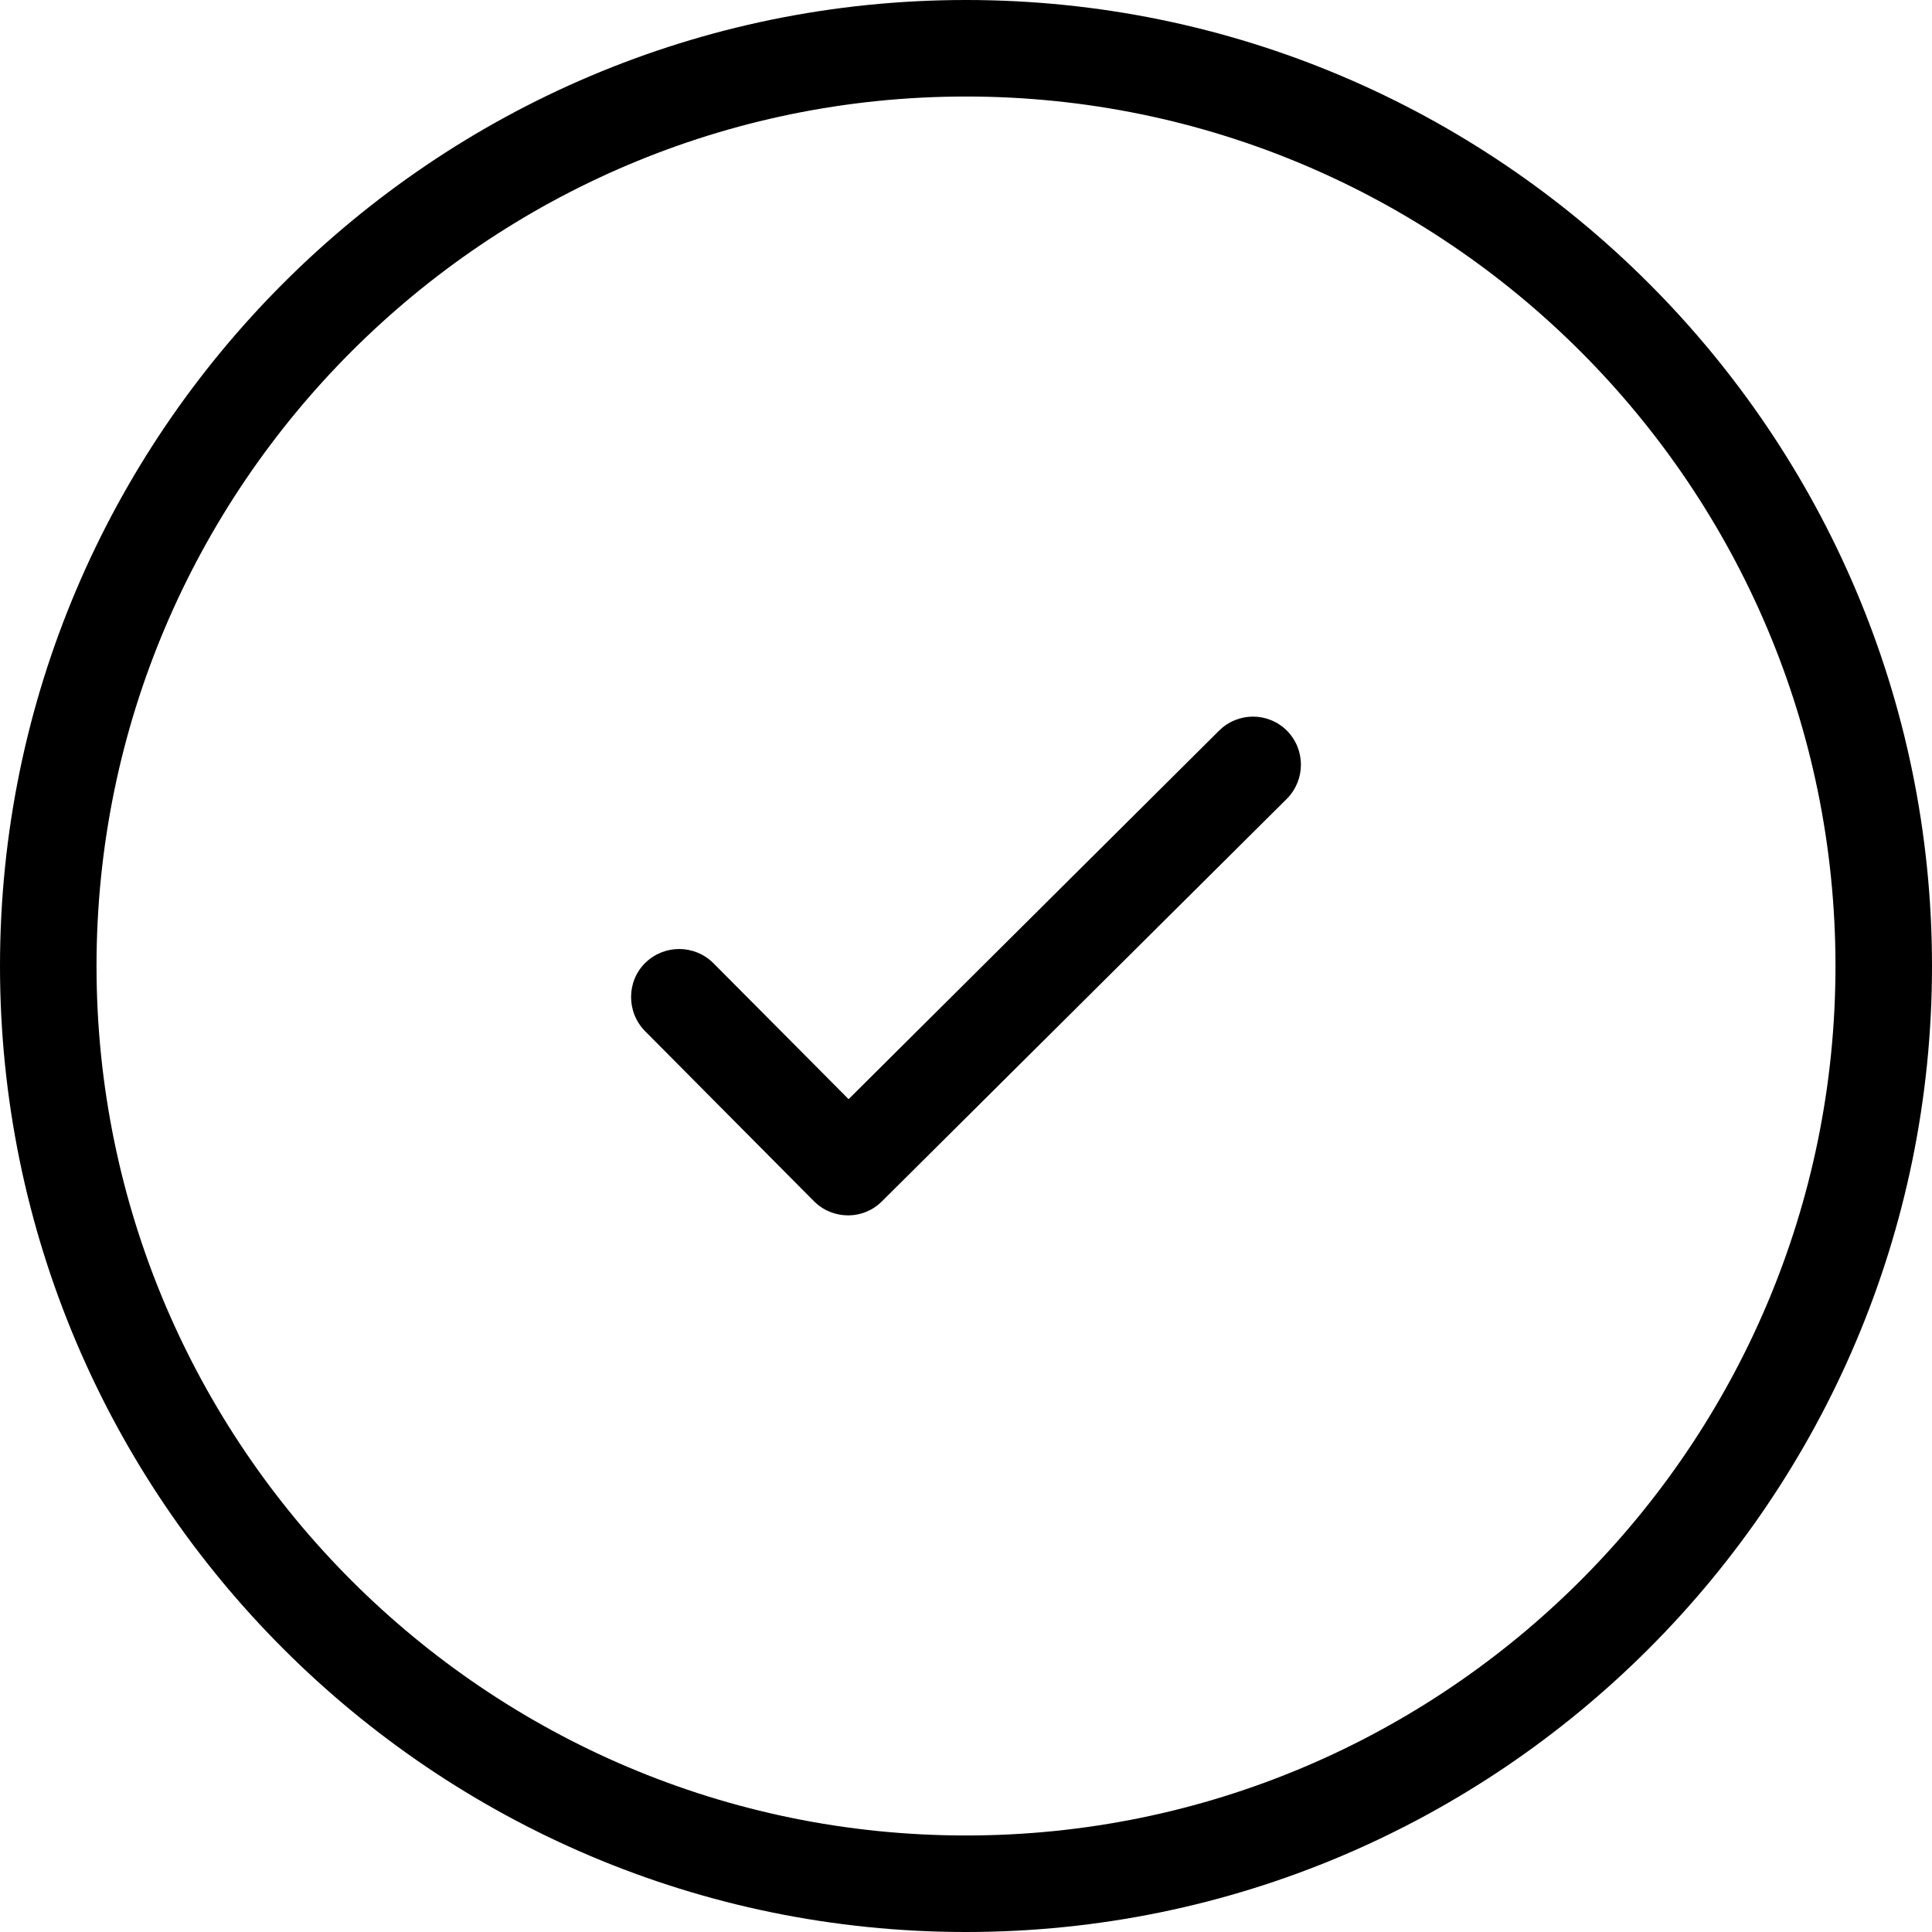
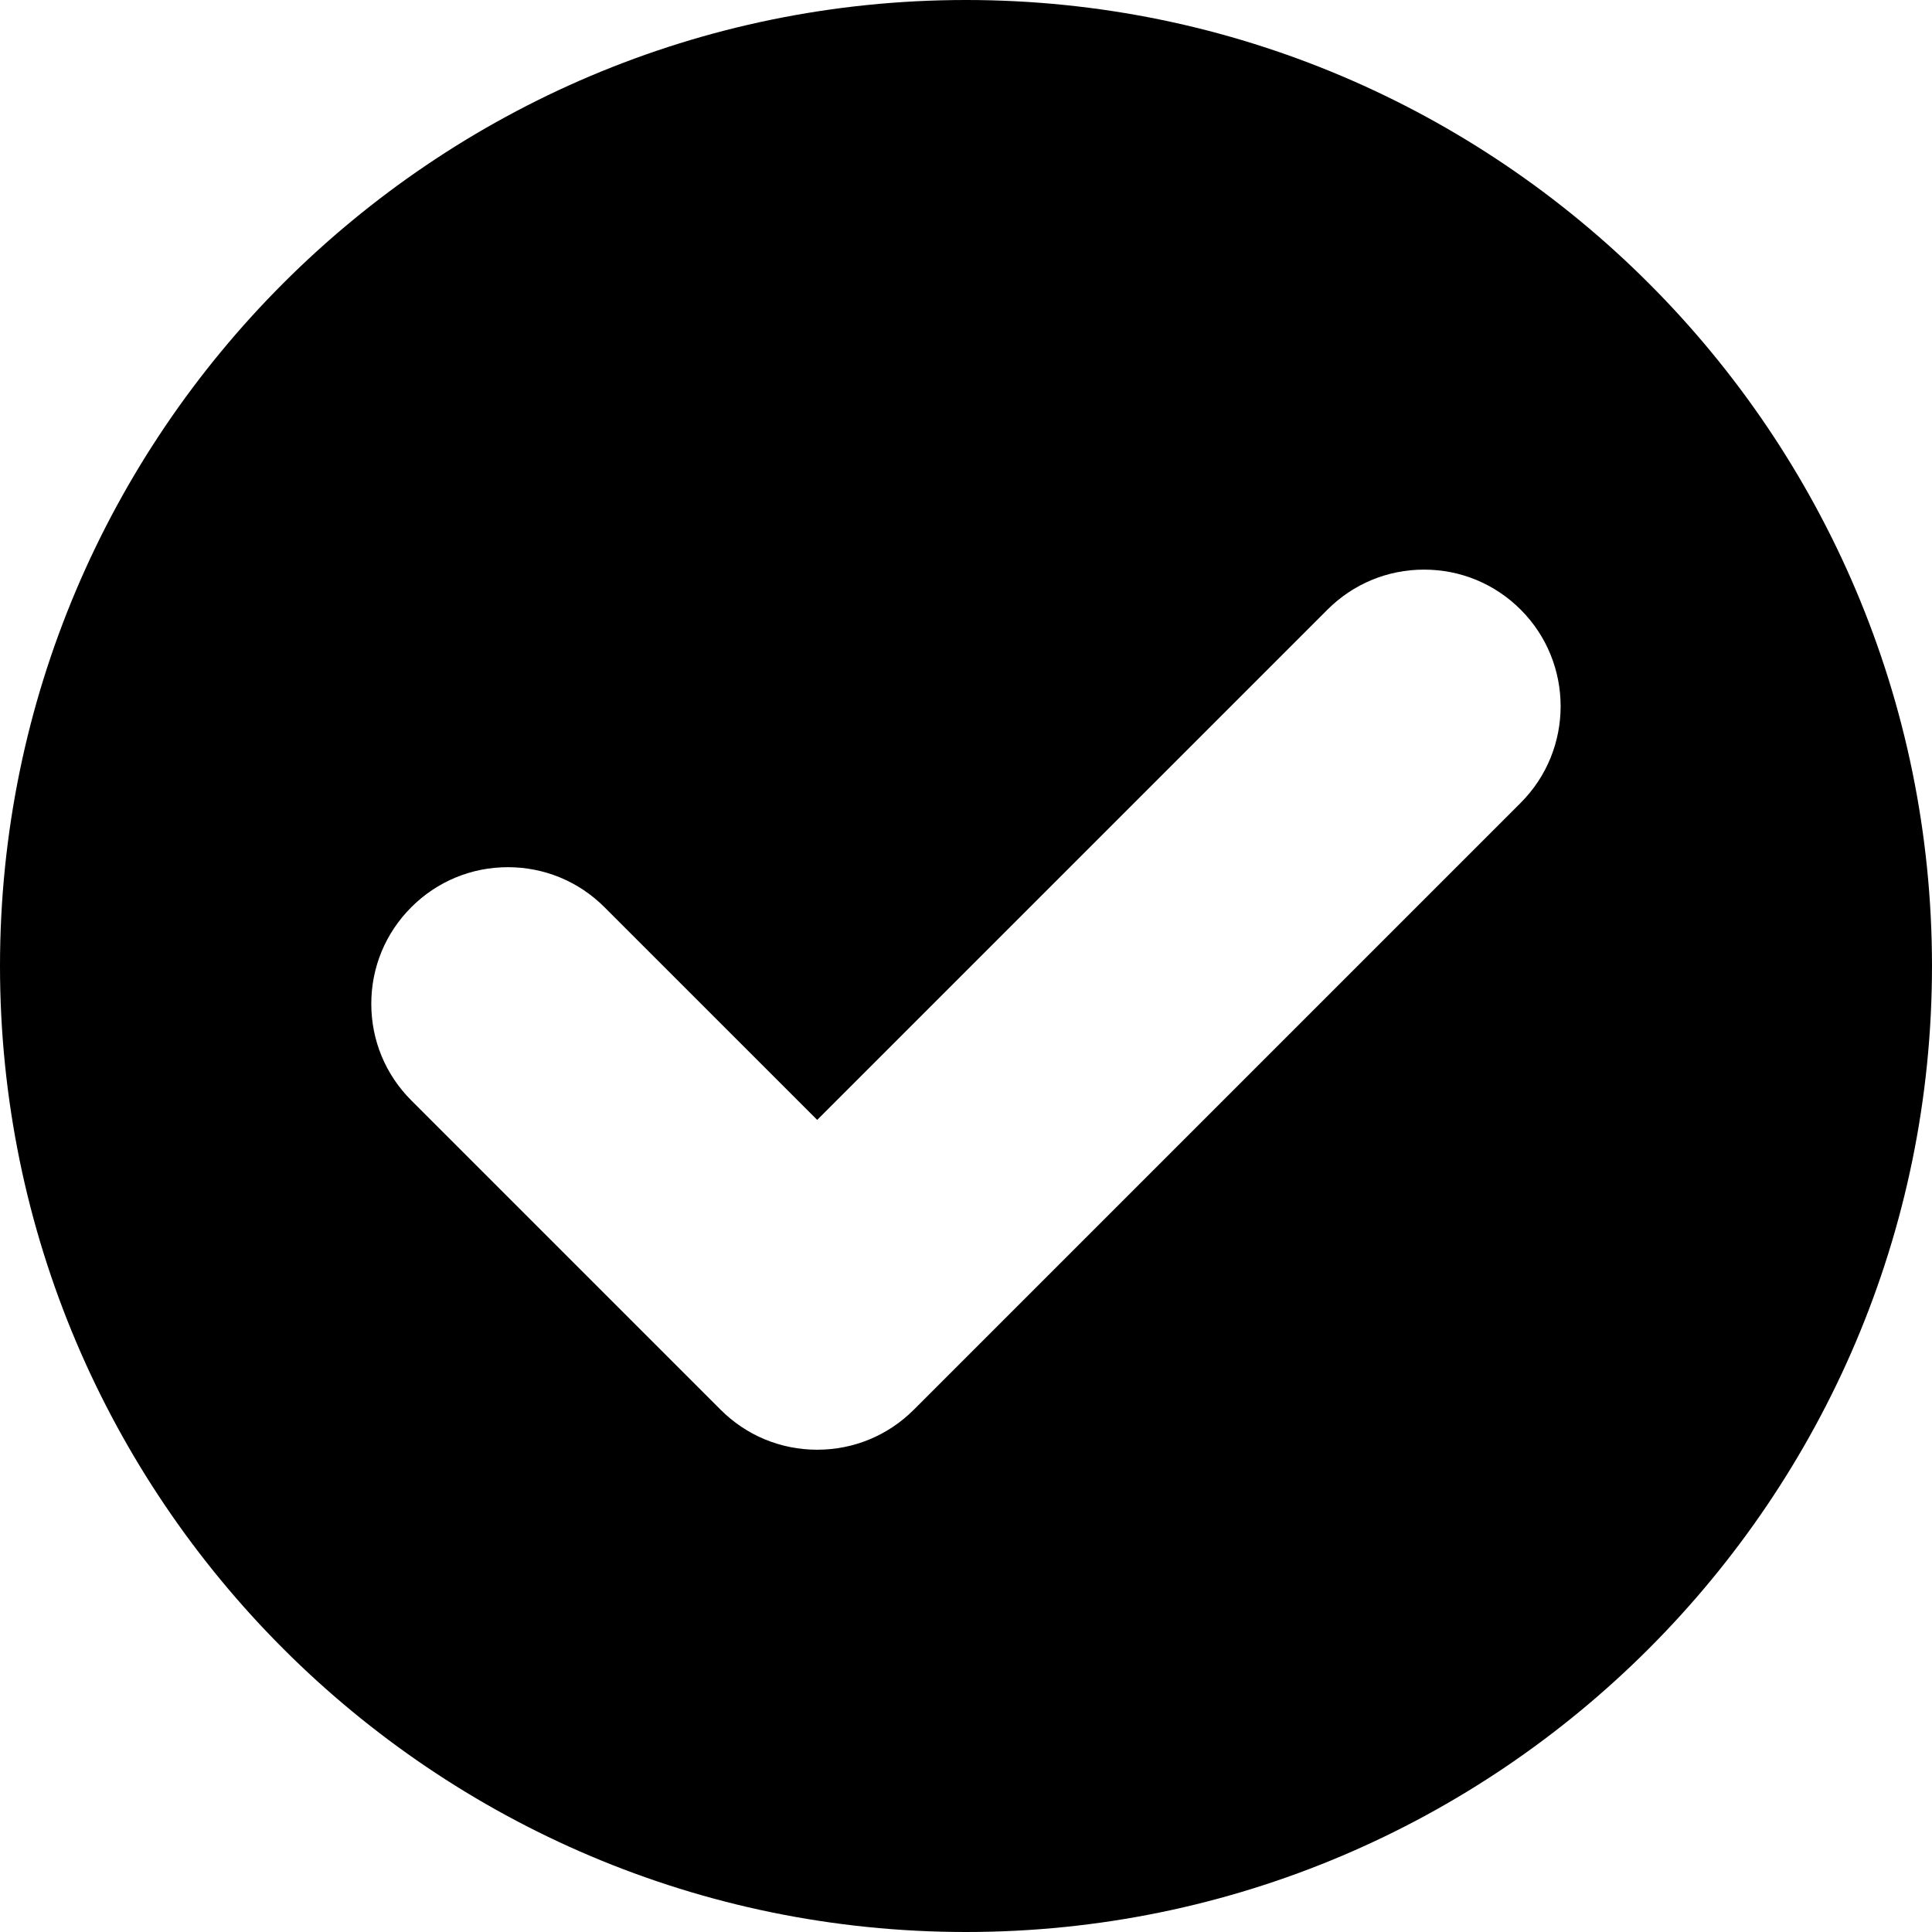
- <svg xmlns="http://www.w3.org/2000/svg" version="1.1" id="Capa_1" x="0px" y="0px" viewBox="0 0 490.4 490.4" xml:space="preserve">
-   <g>
-     <g>
-       <path d="M245.2,0C110,0,0,110,0,245.2s110,245.2,245.2,245.2s245.2-110,245.2-245.2S380.4,0,245.2,0z M245.2,465.9    c-121.7,0-220.7-99-220.7-220.7s99-220.7,220.7-220.7s220.7,99,220.7,220.7S366.9,465.9,245.2,465.9z" />
-       <path d="M309.4,185.5l-94,93.5l-34.3-34.5c-4.8-4.8-12.5-4.8-17.3-0.1c-4.8,4.7-4.8,12.5-0.1,17.3l42.9,43.2    c2.4,2.4,5.5,3.6,8.7,3.6c3.1,0,6.2-1.2,8.6-3.6l102.7-102.1c4.8-4.8,4.8-12.5,0.1-17.3C321.9,180.7,314.2,180.7,309.4,185.5z" />
-     </g>
-   </g>
+ <svg xmlns="http://www.w3.org/2000/svg" version="1.1" id="Capa_1" x="0px" y="0px" viewBox="0 0 191.667 191.667" xml:space="preserve">
+   <path d="M95.833,0C42.991,0,0,42.99,0,95.833s42.991,95.834,95.833,95.834s95.833-42.991,95.833-95.834S148.676,0,95.833,0z   M150.862,79.646l-60.207,60.207c-2.56,2.56-5.963,3.969-9.583,3.969c-3.62,0-7.023-1.409-9.583-3.969l-30.685-30.685  c-2.56-2.56-3.97-5.963-3.97-9.583c0-3.621,1.41-7.024,3.97-9.584c2.559-2.56,5.962-3.97,9.583-3.97c3.62,0,7.024,1.41,9.583,3.971  l21.101,21.1l50.623-50.623c2.56-2.56,5.963-3.969,9.583-3.969c3.62,0,7.023,1.409,9.583,3.969  C156.146,65.765,156.146,74.362,150.862,79.646z" />
  <g>
</g>
  <g>
</g>
  <g>
</g>
  <g>
</g>
  <g>
</g>
  <g>
</g>
  <g>
</g>
  <g>
</g>
  <g>
</g>
  <g>
</g>
  <g>
</g>
  <g>
</g>
  <g>
</g>
  <g>
</g>
  <g>
</g>
</svg>
